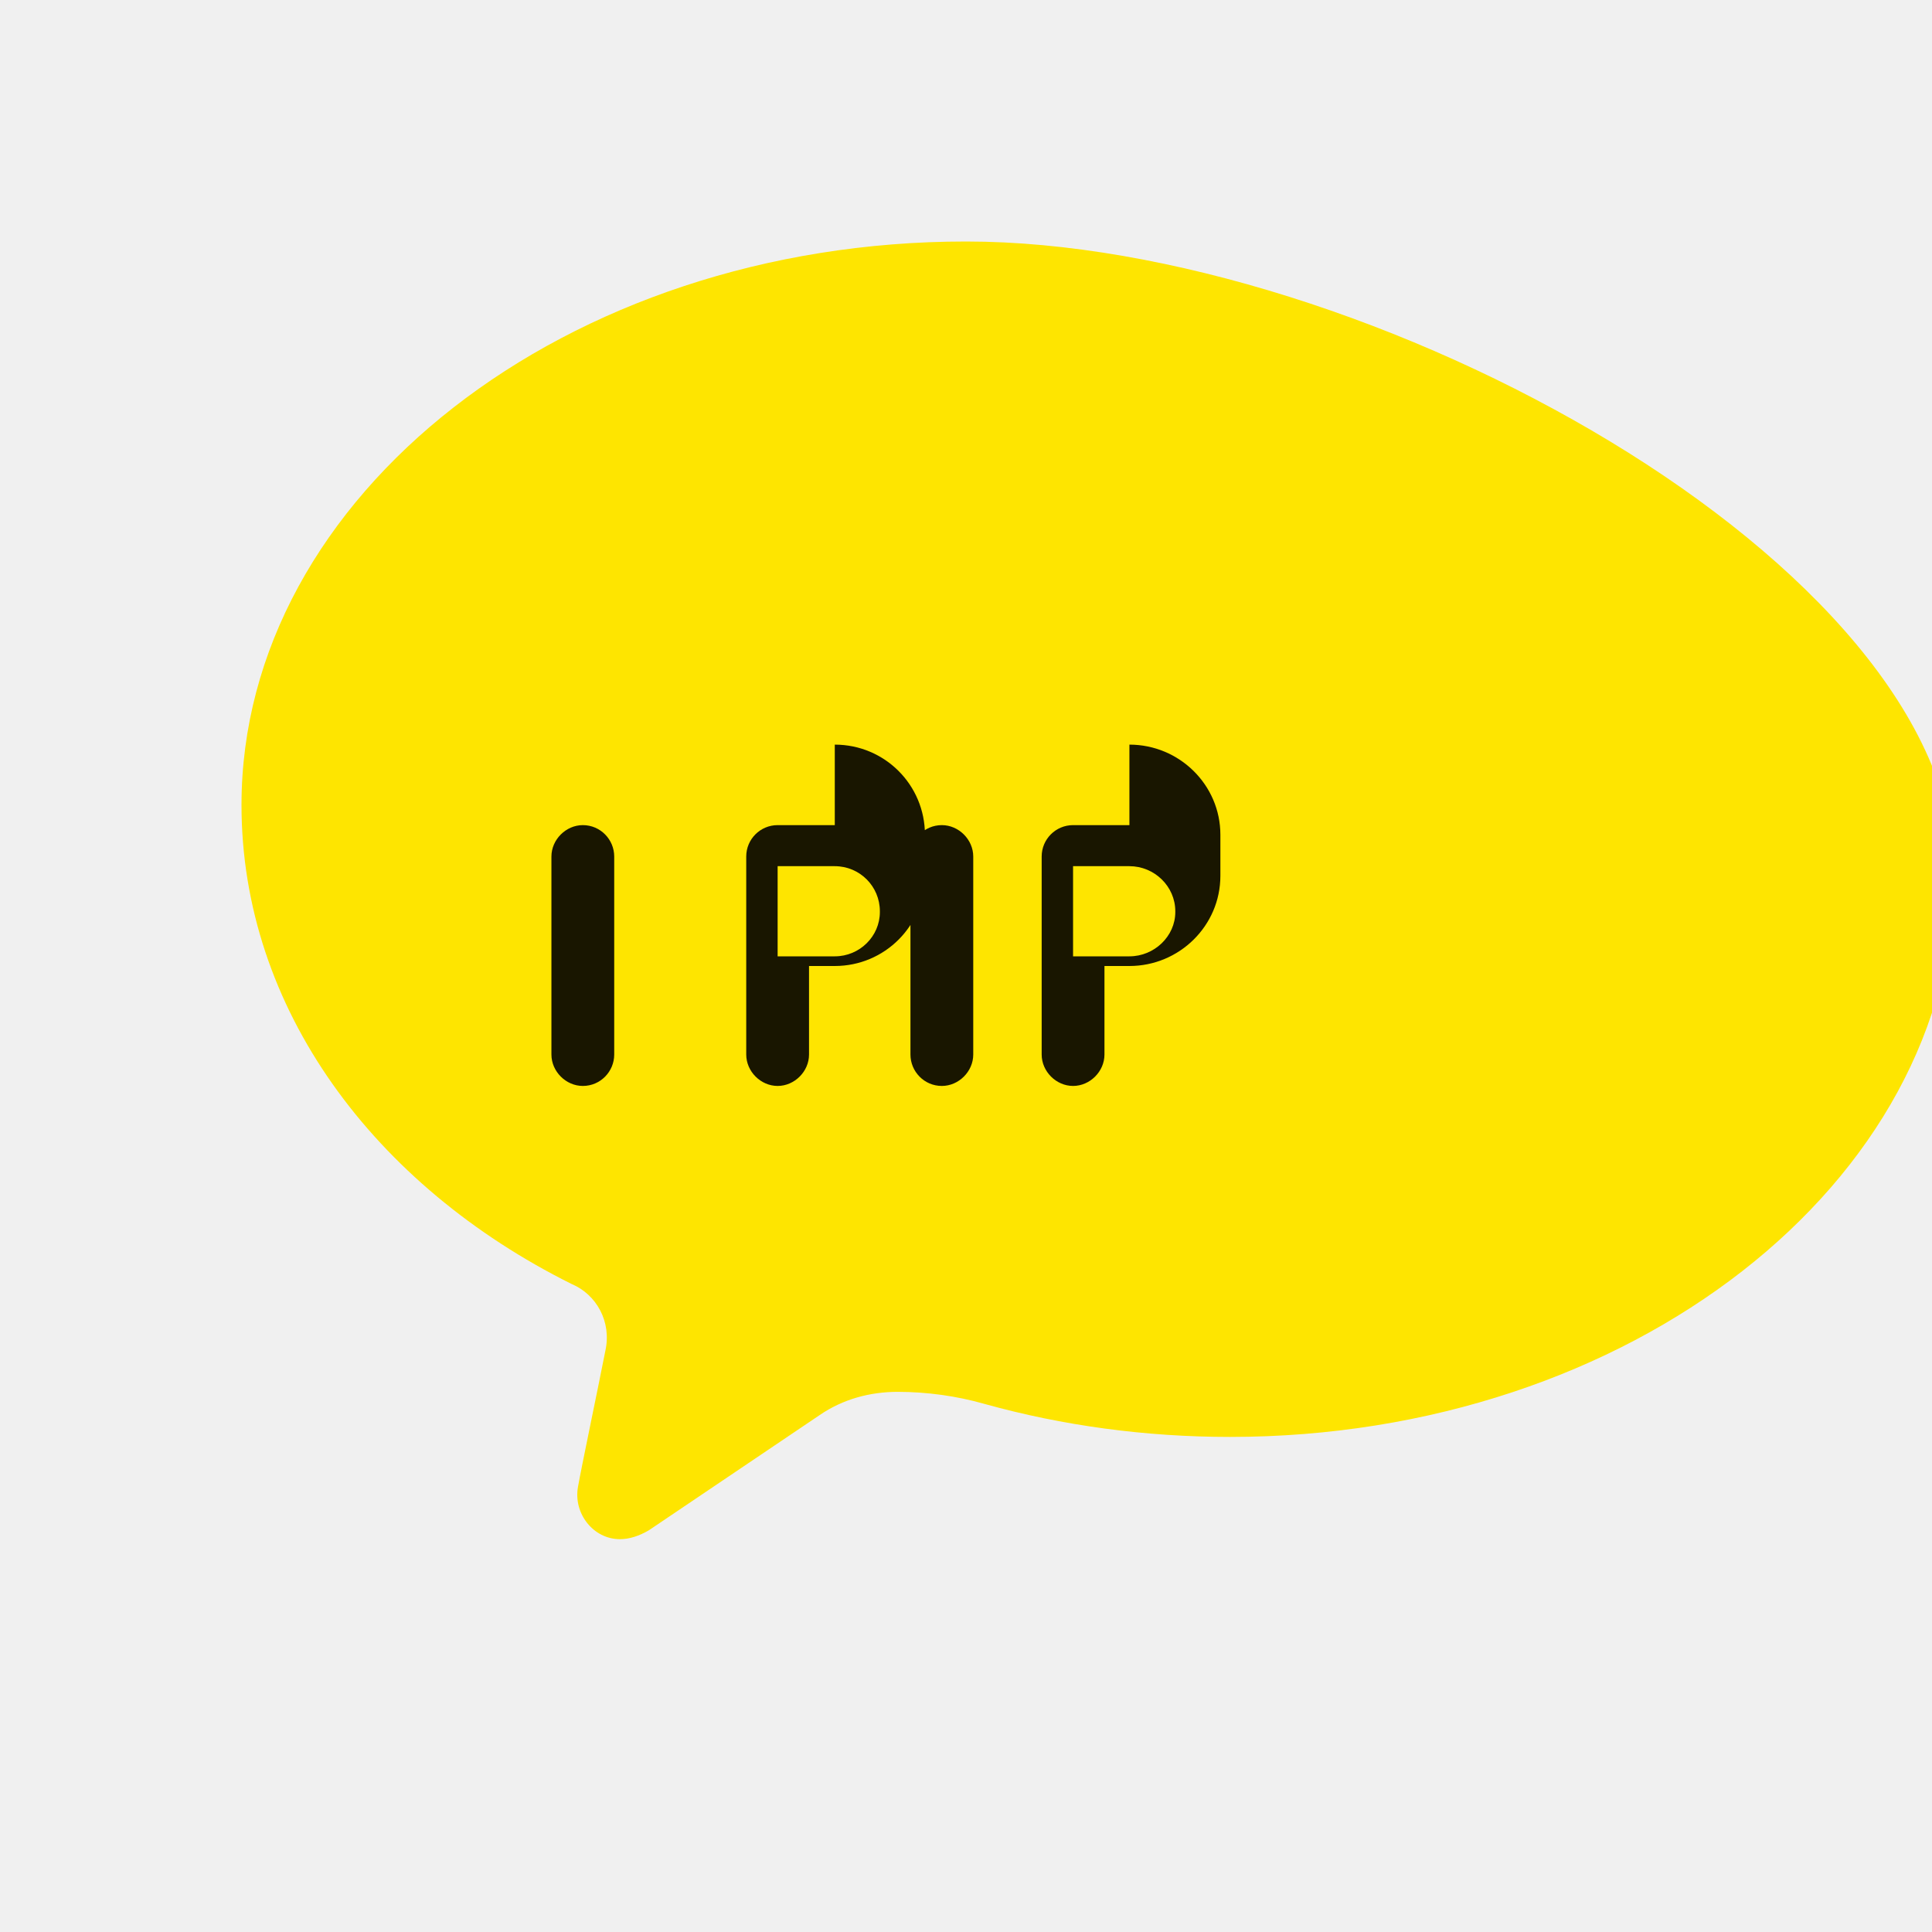
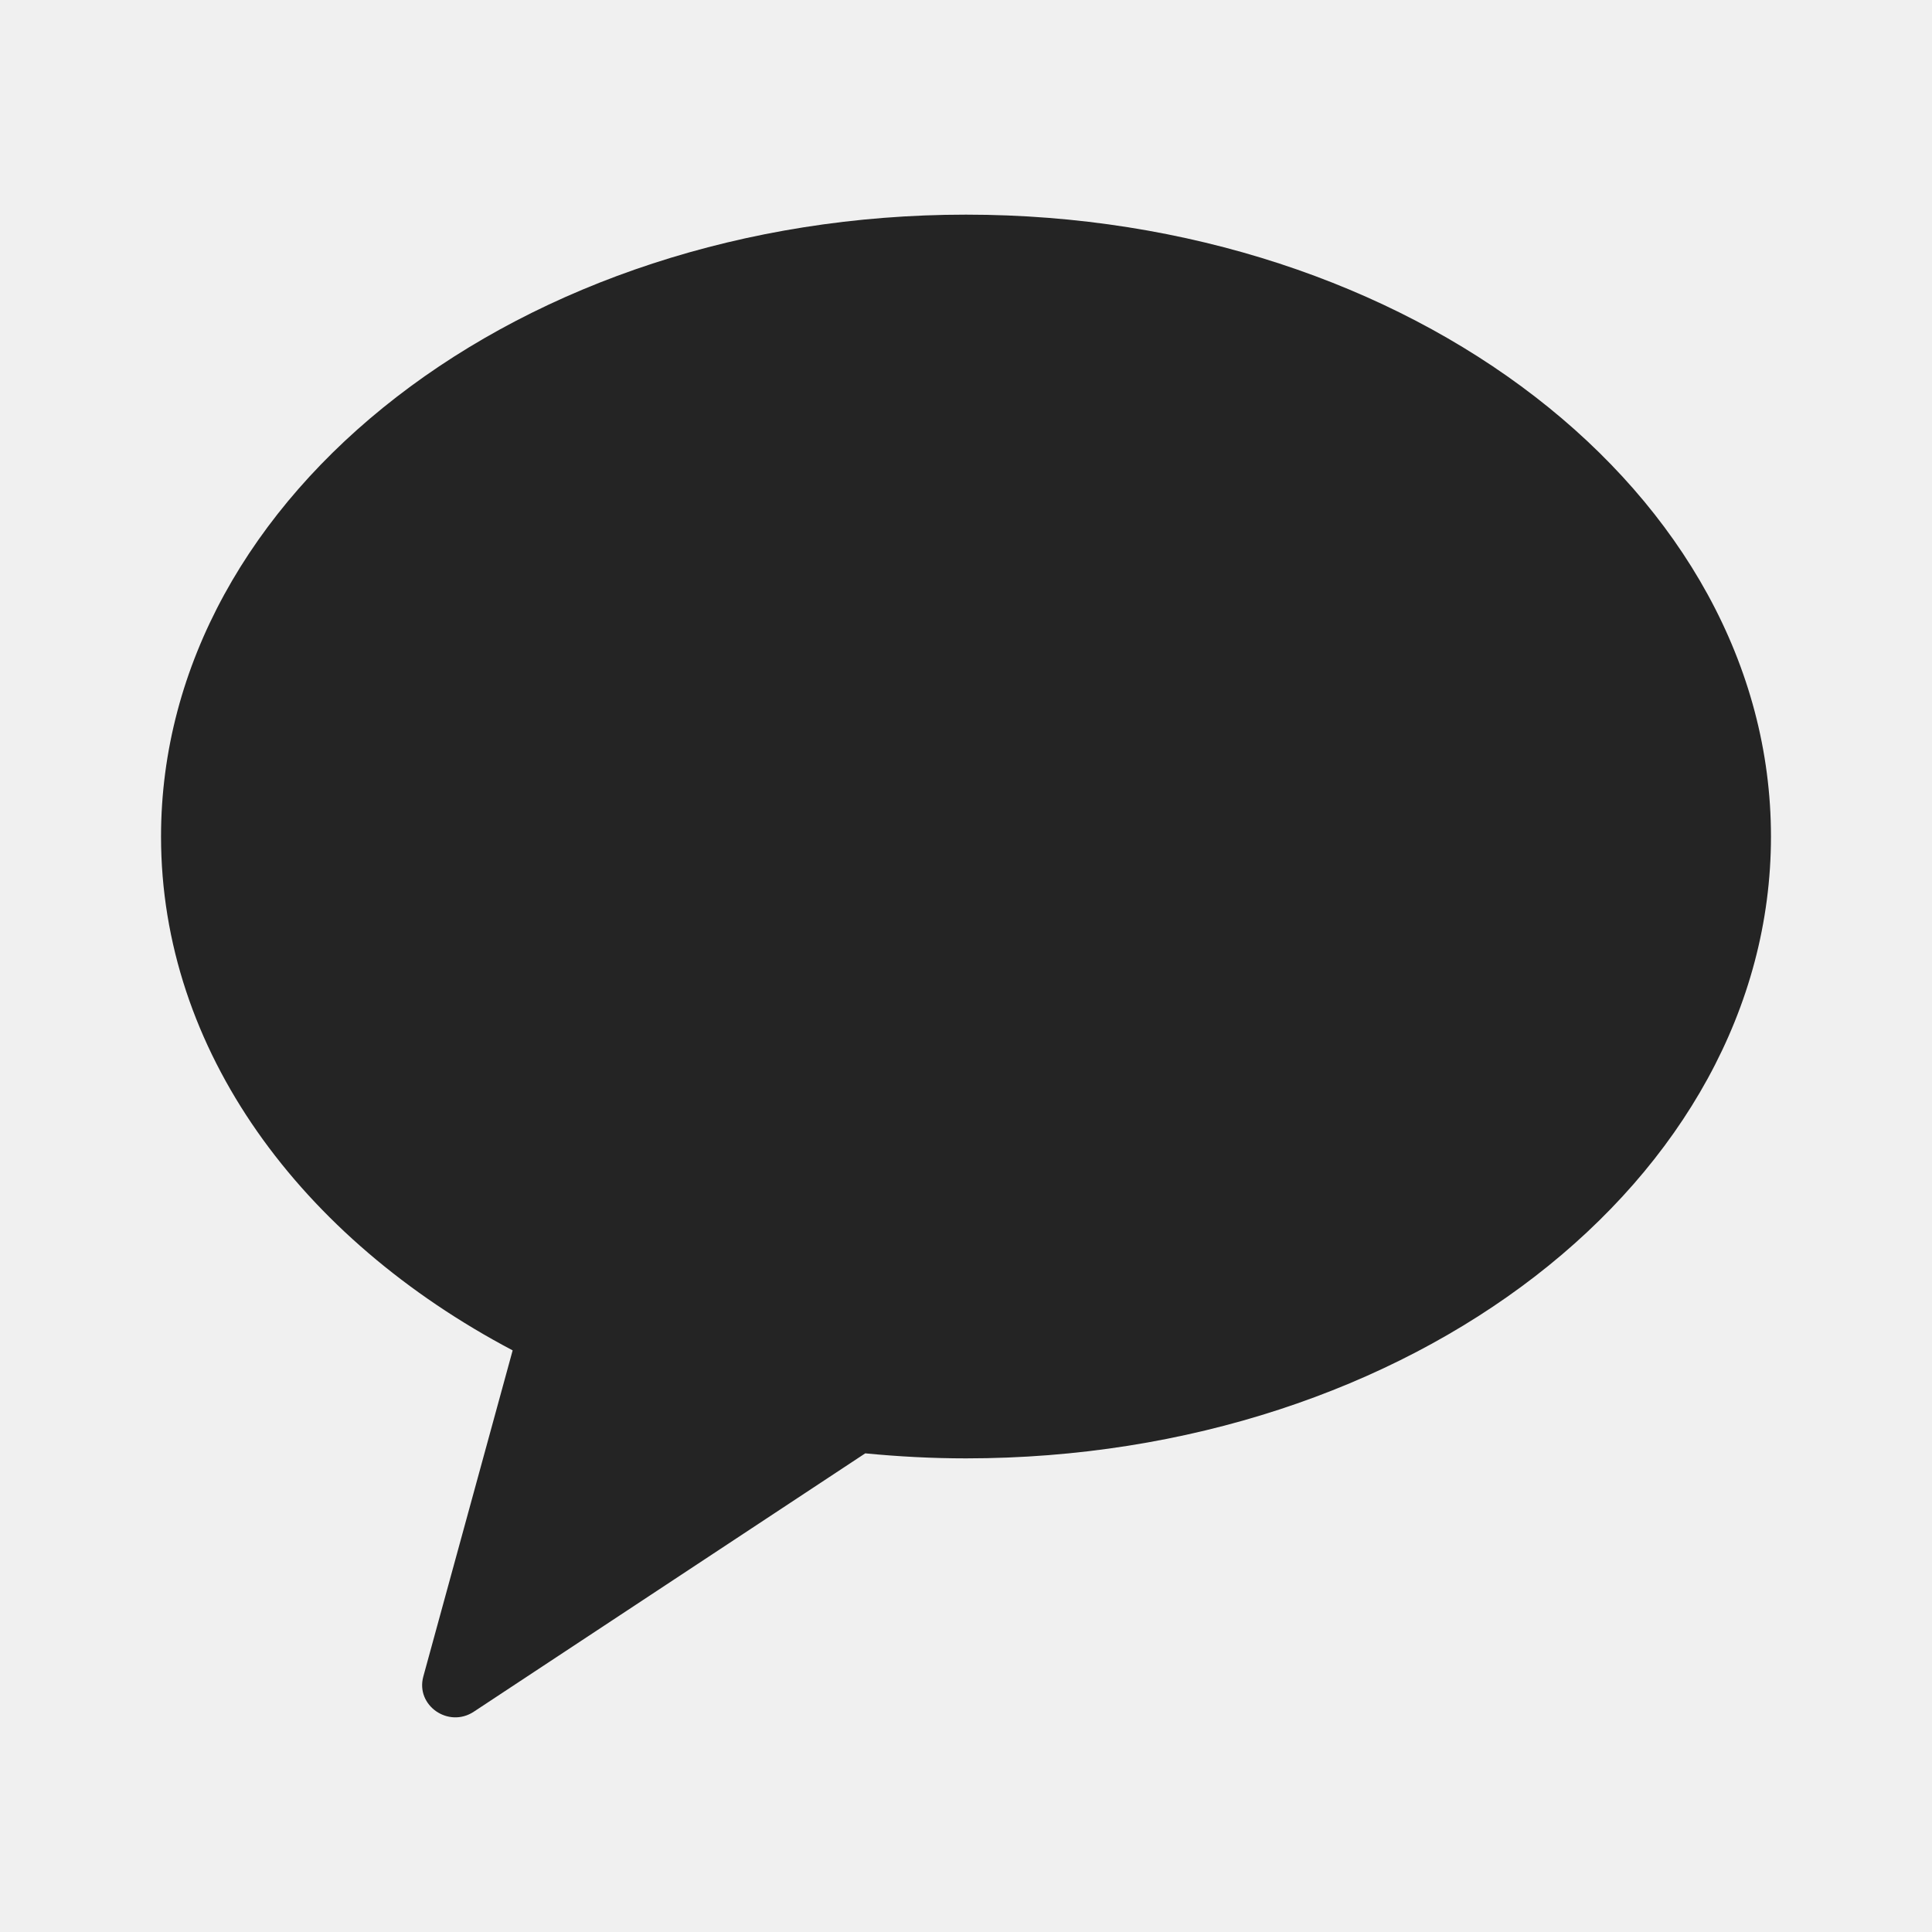
- <svg xmlns="http://www.w3.org/2000/svg" viewBox="0 0 24 24">
-   <path d="M12 3C7.03 3 3 6.16 3 10c0 2.53 1.65 4.73 4.1 5.95.31.13.5.47.42.83-.09.46-.3 1.46-.34 1.69-.06.33.19.65.52.65.12 0 .24-.04.36-.11l2.12-1.43c.29-.2.63-.29.97-.29.36 0 .73.05 1.08.15.97.27 2 .41 3.05.41 4.97 0 9-3.16 9-7S16.97 3 12 3" fill="#FEE500" />
-   <path d="M10.37 10.25h-.71a.39.39 0 0 0-.39.39v2.46c0 .21.18.39.39.39.21 0 .39-.18.39-.39V12h.32c.62 0 1.12-.5 1.12-1.12v-.51c0-.62-.5-1.12-1.12-1.12zm0 1.63H9.66v-1.12h.71c.31 0 .56.25.56.56v.01c0 .3-.25.55-.56.55zm3.66-1.63h-.7a.39.39 0 0 0-.39.39v2.46c0 .21.18.39.39.39.21 0 .39-.18.39-.39V12h.31c.62 0 1.13-.5 1.13-1.12v-.51c0-.62-.51-1.12-1.13-1.12zm0 1.63h-.7v-1.12h.7c.31 0 .57.25.57.56v.01c0 .3-.26.55-.57.55zm-6.09-1.63h-.7c-.21 0-.39.18-.39.39v2.46c0 .21.18.39.39.39.22 0 .39-.18.39-.39v-2.46c0-.21-.17-.39-.39-.39zm4.46 0h-.7c-.22 0-.39.18-.39.39v2.46c0 .21.17.39.39.39.21 0 .39-.18.39-.39v-2.46c0-.21-.18-.39-.39-.39z" fill="#191600" />
+ <svg xmlns="http://www.w3.org/2000/svg" width="20" height="20" viewBox="0 0 20 20" fill="none">
+   <g clip-path="url(#clip0_2610_7599)">
+     <path fill-rule="evenodd" clip-rule="evenodd" d="M10 2.222C5.397 2.222 1.667 5.105 1.667 8.66C1.667 10.871 3.11 12.82 5.307 13.979L4.382 17.356C4.301 17.655 4.642 17.892 4.904 17.72L8.957 15.045C9.299 15.078 9.646 15.097 10 15.097C14.602 15.097 18.333 12.215 18.333 8.66C18.333 5.105 14.602 2.222 10 2.222Z" fill="black" fill-opacity="0.85" />
+   </g>
+   <defs>
+     <clipPath id="clip0_2610_7599">
+       <rect width="16.667" height="16.667" fill="white" transform="translate(1.66663 1.66675)" />
+     </clipPath>
+   </defs>
</svg>
